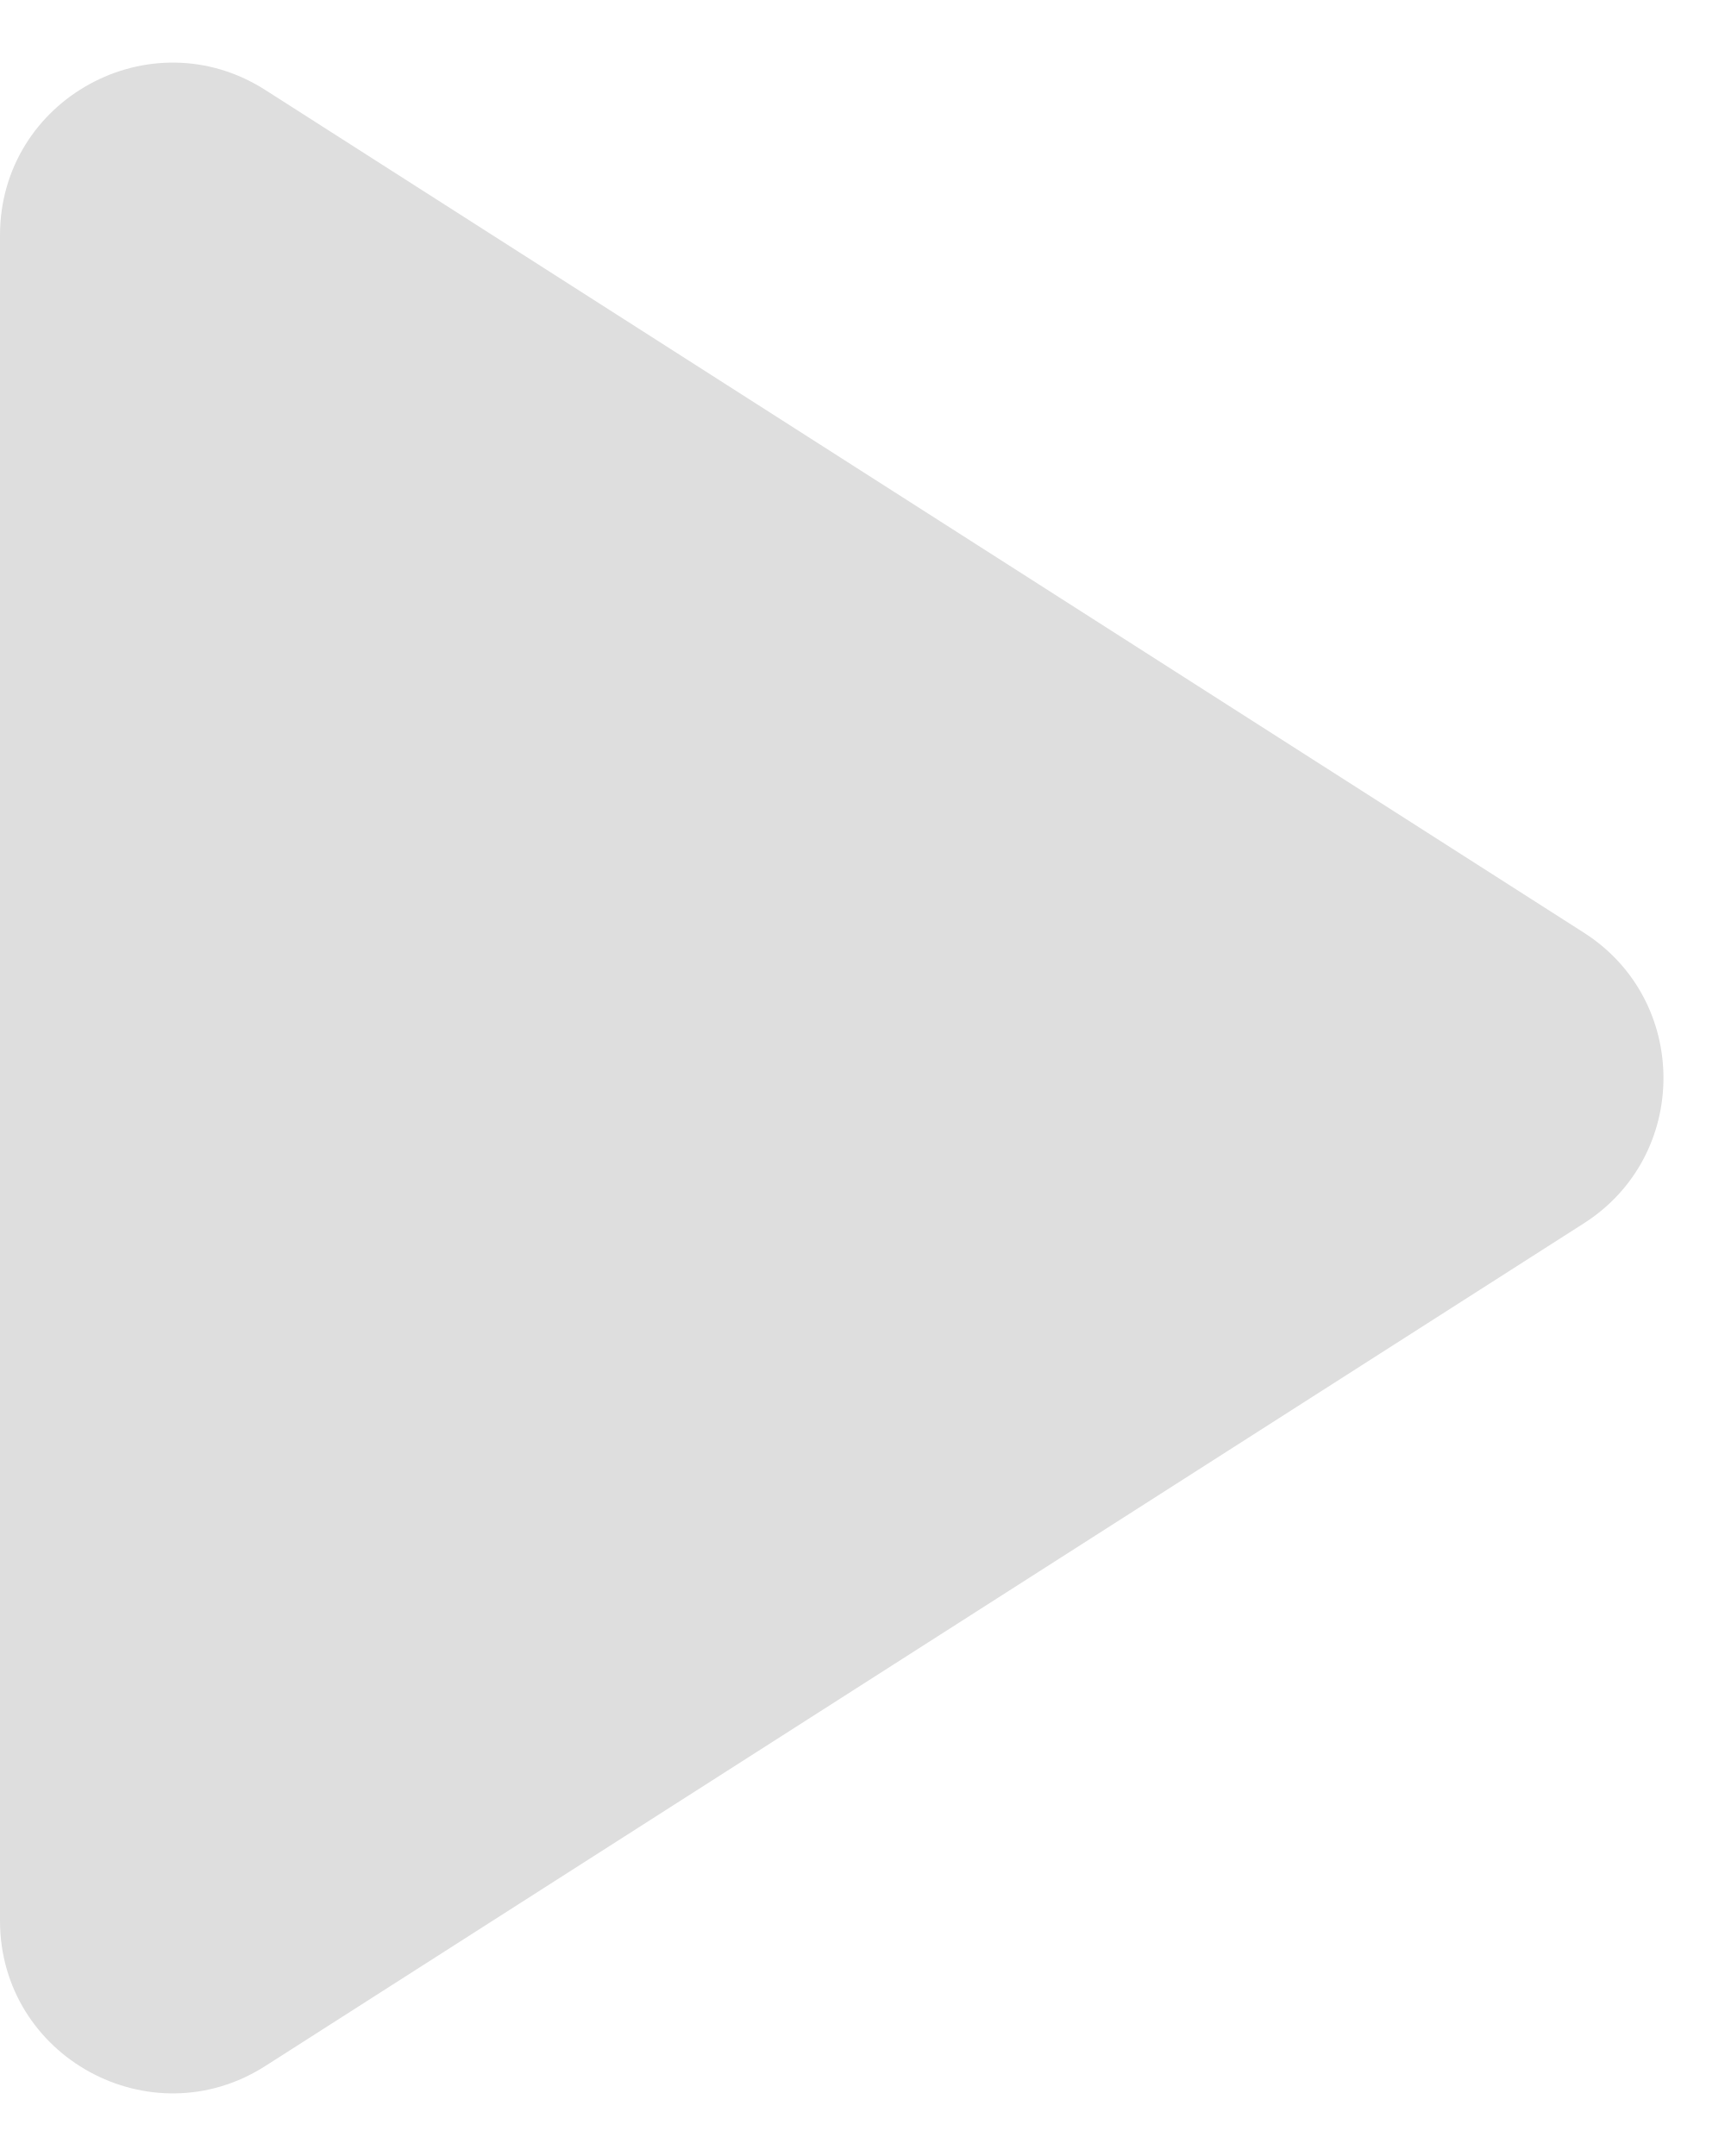
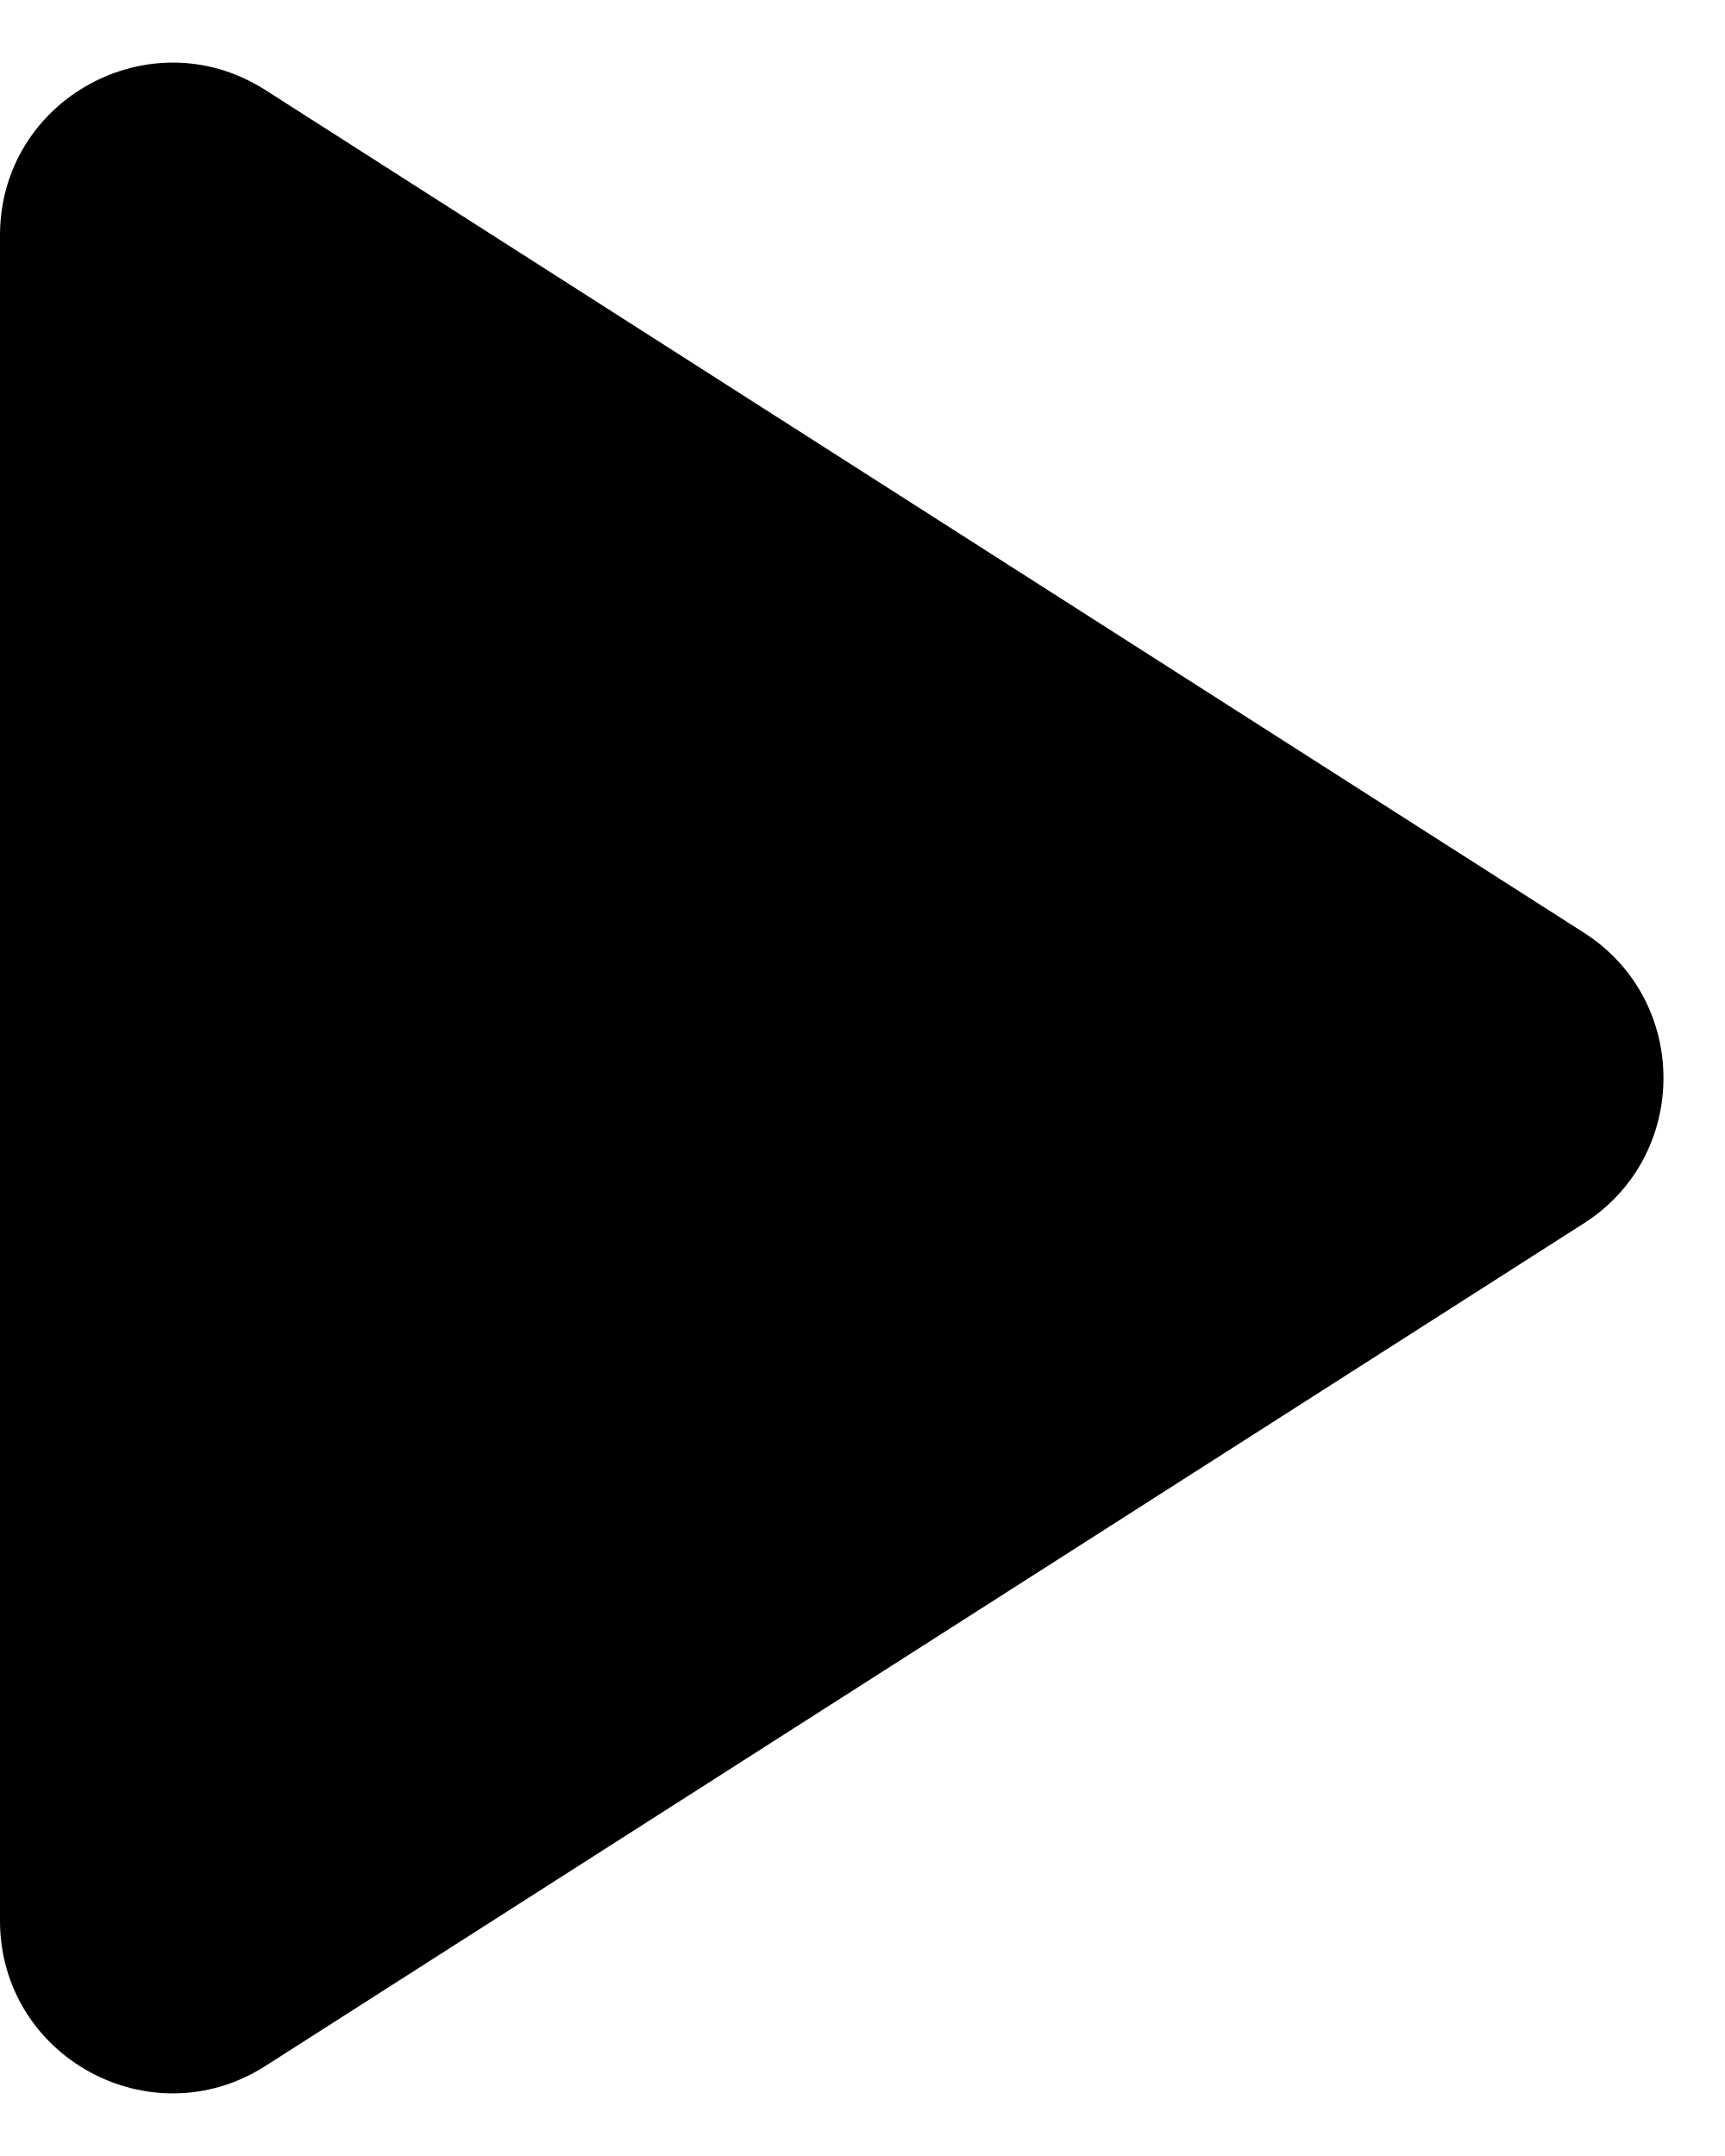
<svg xmlns="http://www.w3.org/2000/svg" width="20" height="25" viewBox="0 0 20 25" fill="none">
-   <path opacity="0.13" d="M18.364 10.815C19.594 11.601 19.594 13.399 18.364 14.185L3.077 23.956C1.746 24.807 7.33641e-07 23.851 8.02705e-07 22.271L1.65694e-06 2.729C1.726e-06 1.149 1.746 0.193 3.077 1.044L18.364 10.815Z" fill="black" />
+   <path d="M18.364 10.815C19.594 11.601 19.594 13.399 18.364 14.185L3.077 23.956C1.746 24.807 7.33641e-07 23.851 8.02705e-07 22.271L1.65694e-06 2.729C1.726e-06 1.149 1.746 0.193 3.077 1.044L18.364 10.815Z" fill="black" />
</svg>
